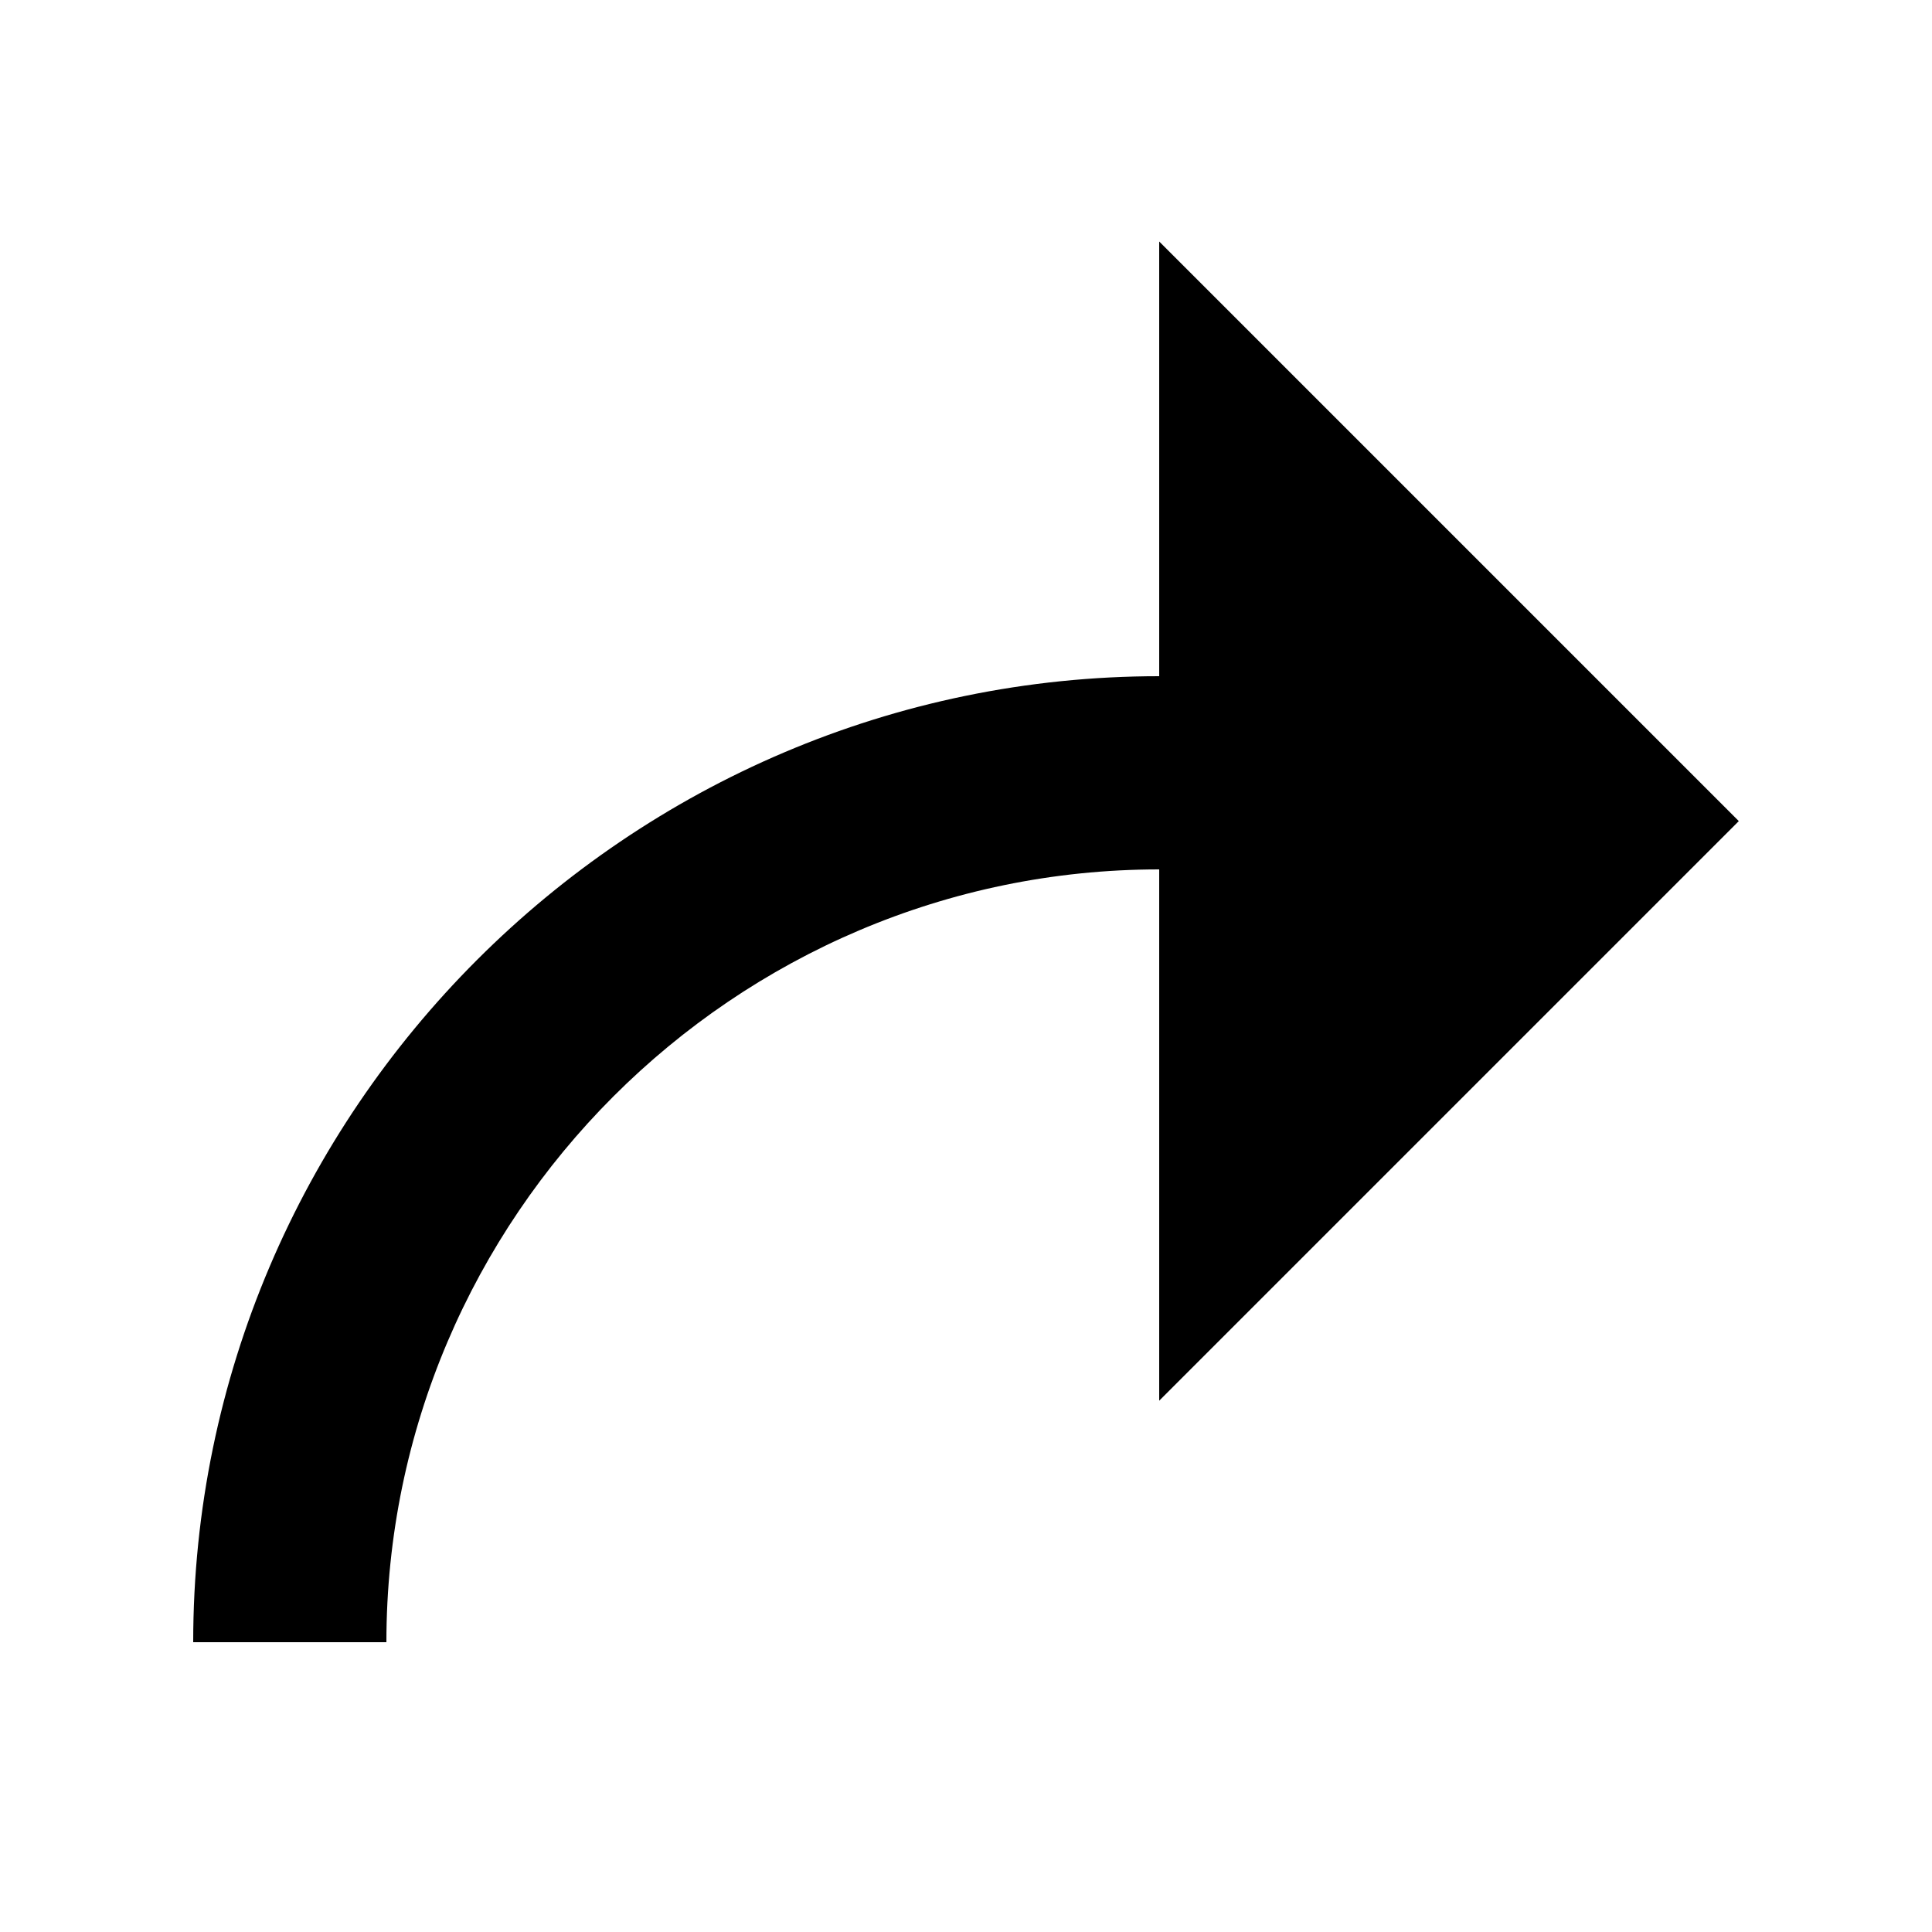
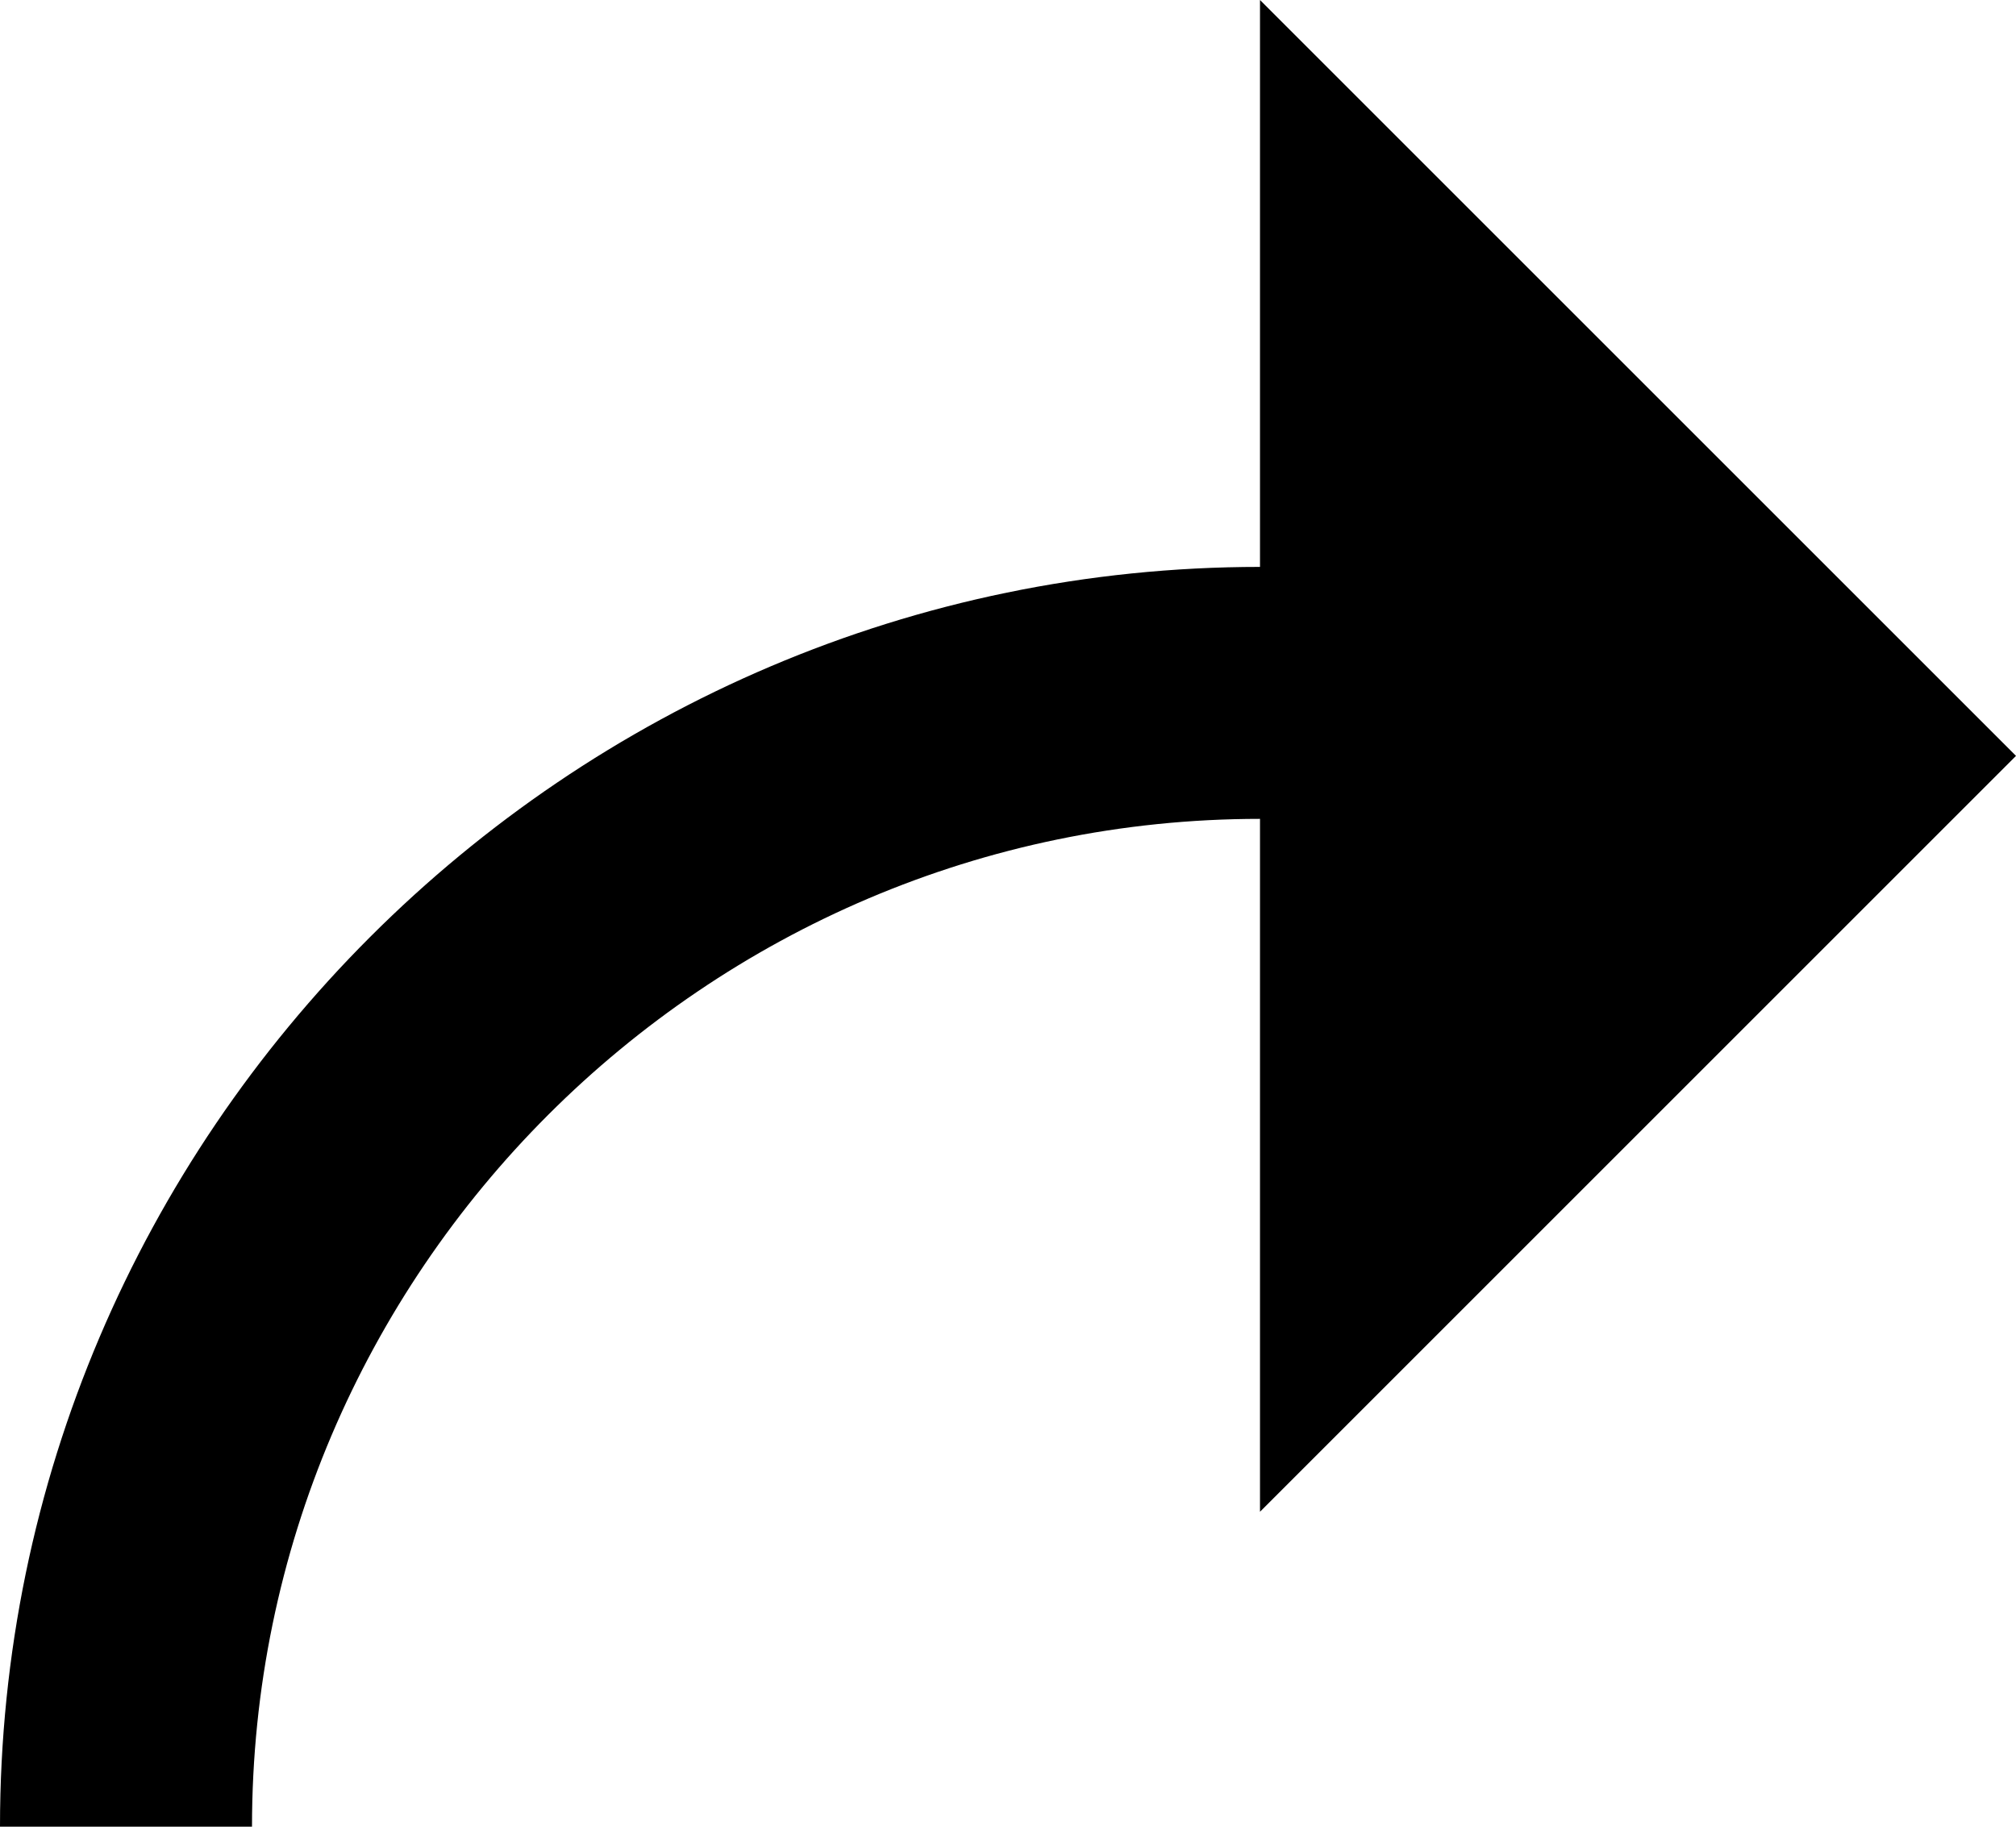
- <svg xmlns="http://www.w3.org/2000/svg" preserveAspectRatio="xMidYMid" width="40" height="40" viewBox="0 0 40 40">
-   <path d="M24 29L24 5 36 17 24 29ZM8 34L4 34C4 23 13 14 24 14L24 18C15.2 18 8 25.2 8 34Z" class="cls-1" />
+ <svg xmlns="http://www.w3.org/2000/svg" version="1.1" id="Layer_1" x="0px" y="0px" viewBox="-455 266 32 29" style="enable-background:new -455 266 32 29;" xml:space="preserve">
+   <path d="M-435,290v-24l12,12L-435,290z M-451,295h-4c0-11,9-20,20-20v4C-443.8,279-451,286.2-451,295z" />
</svg>
